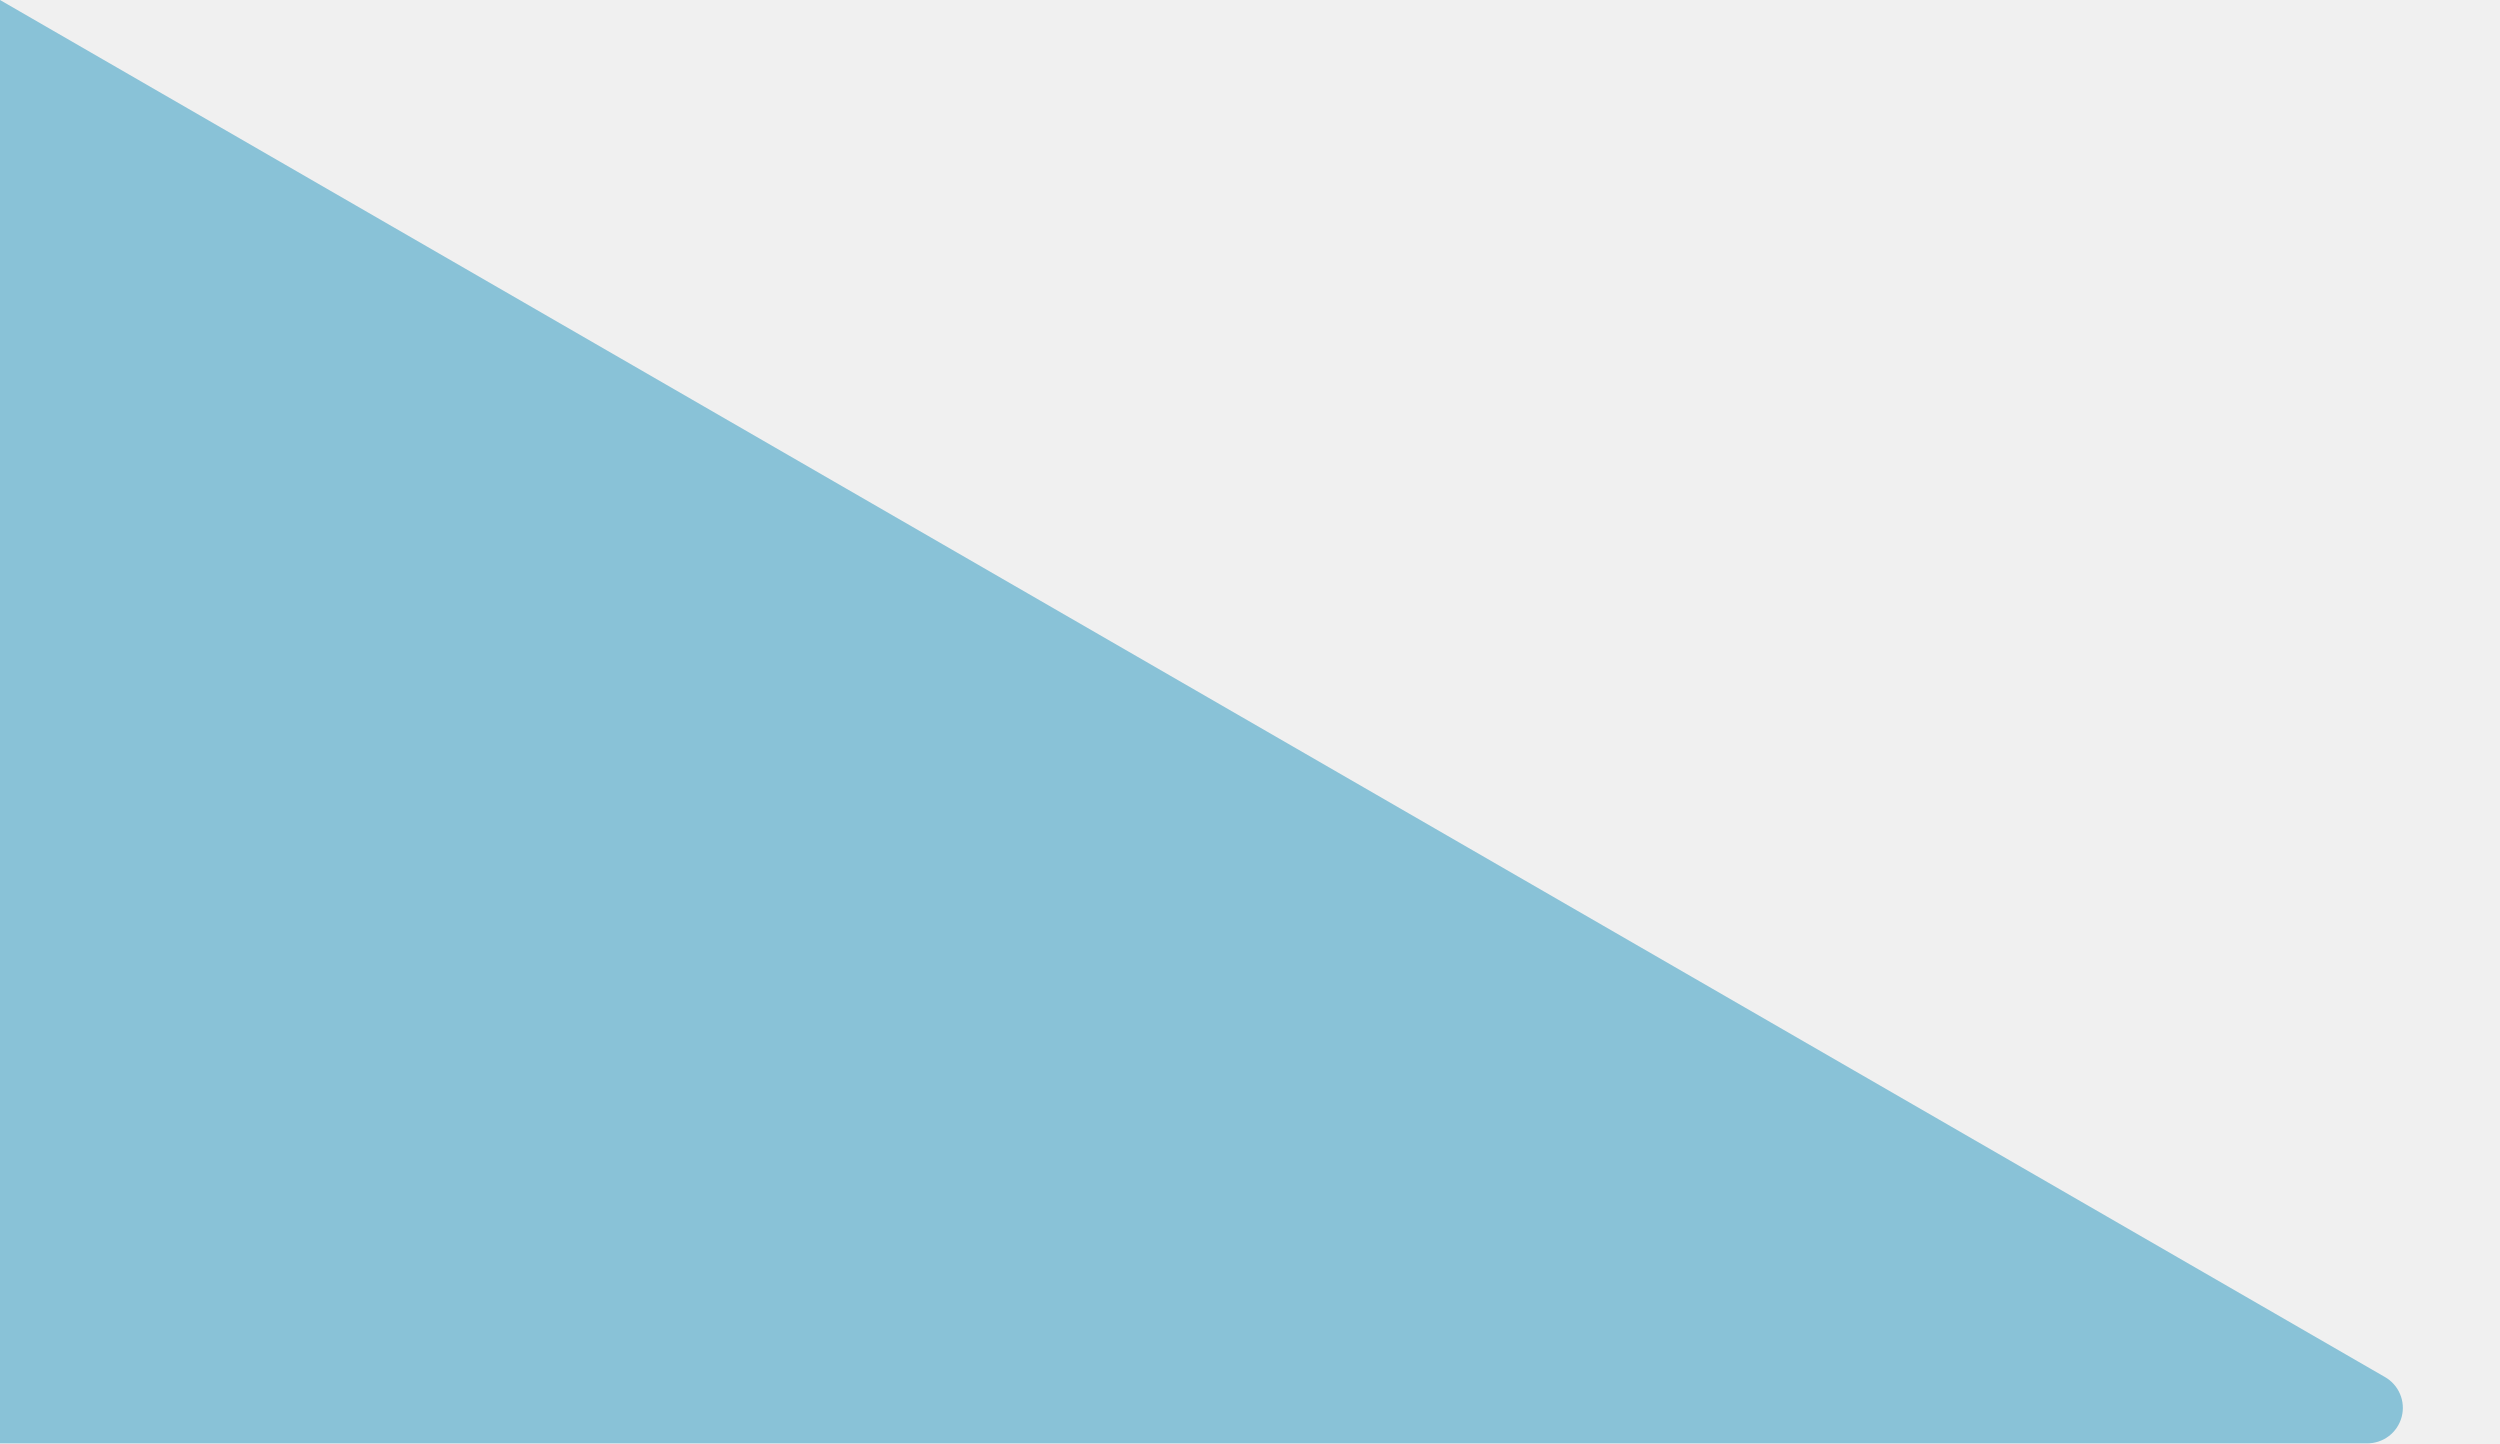
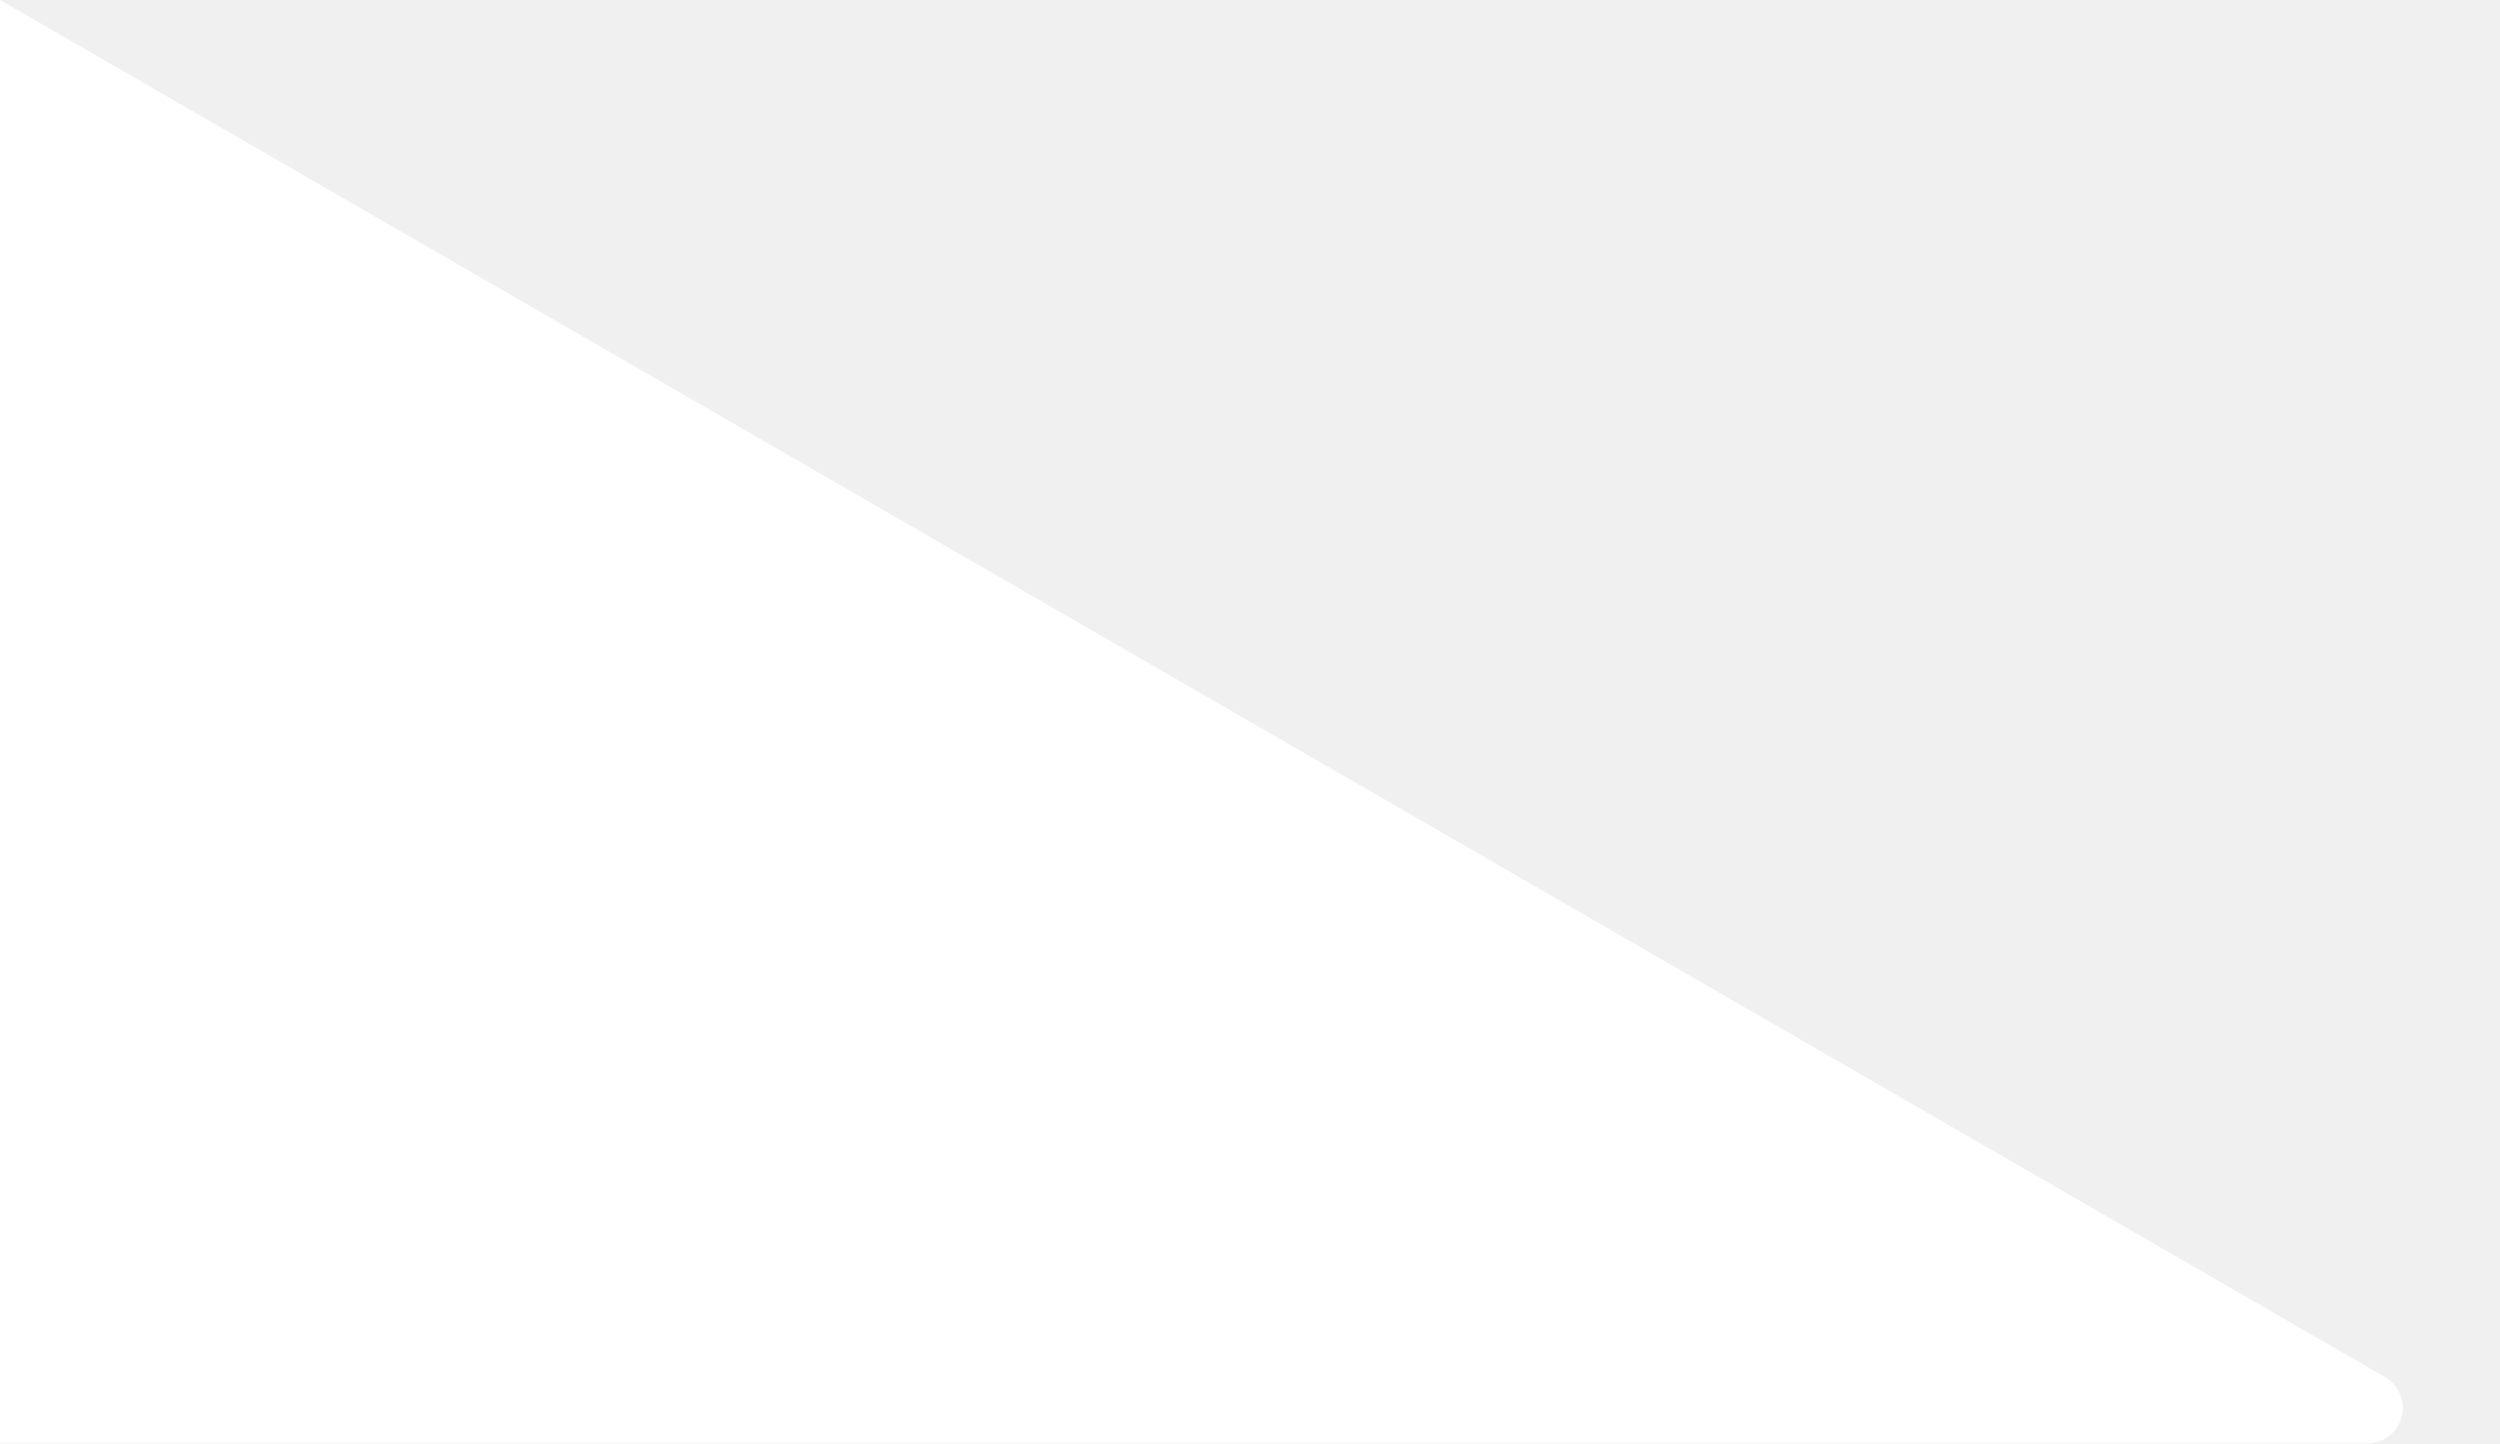
<svg xmlns="http://www.w3.org/2000/svg" id="Layer_1" data-name="Layer 1" viewBox="0 0 106.35 61.4">
  <defs>
-     <style>.cls-1{fill:#89c2d7;}</style>
+     <style>.cls-1{fill:#fff;}</style>
  </defs>
  <path class="cls-1" d="M100.69,61.4H0V0L101.44,58.57A1.51,1.51,0,0,1,100.69,61.4Z" />
</svg>
